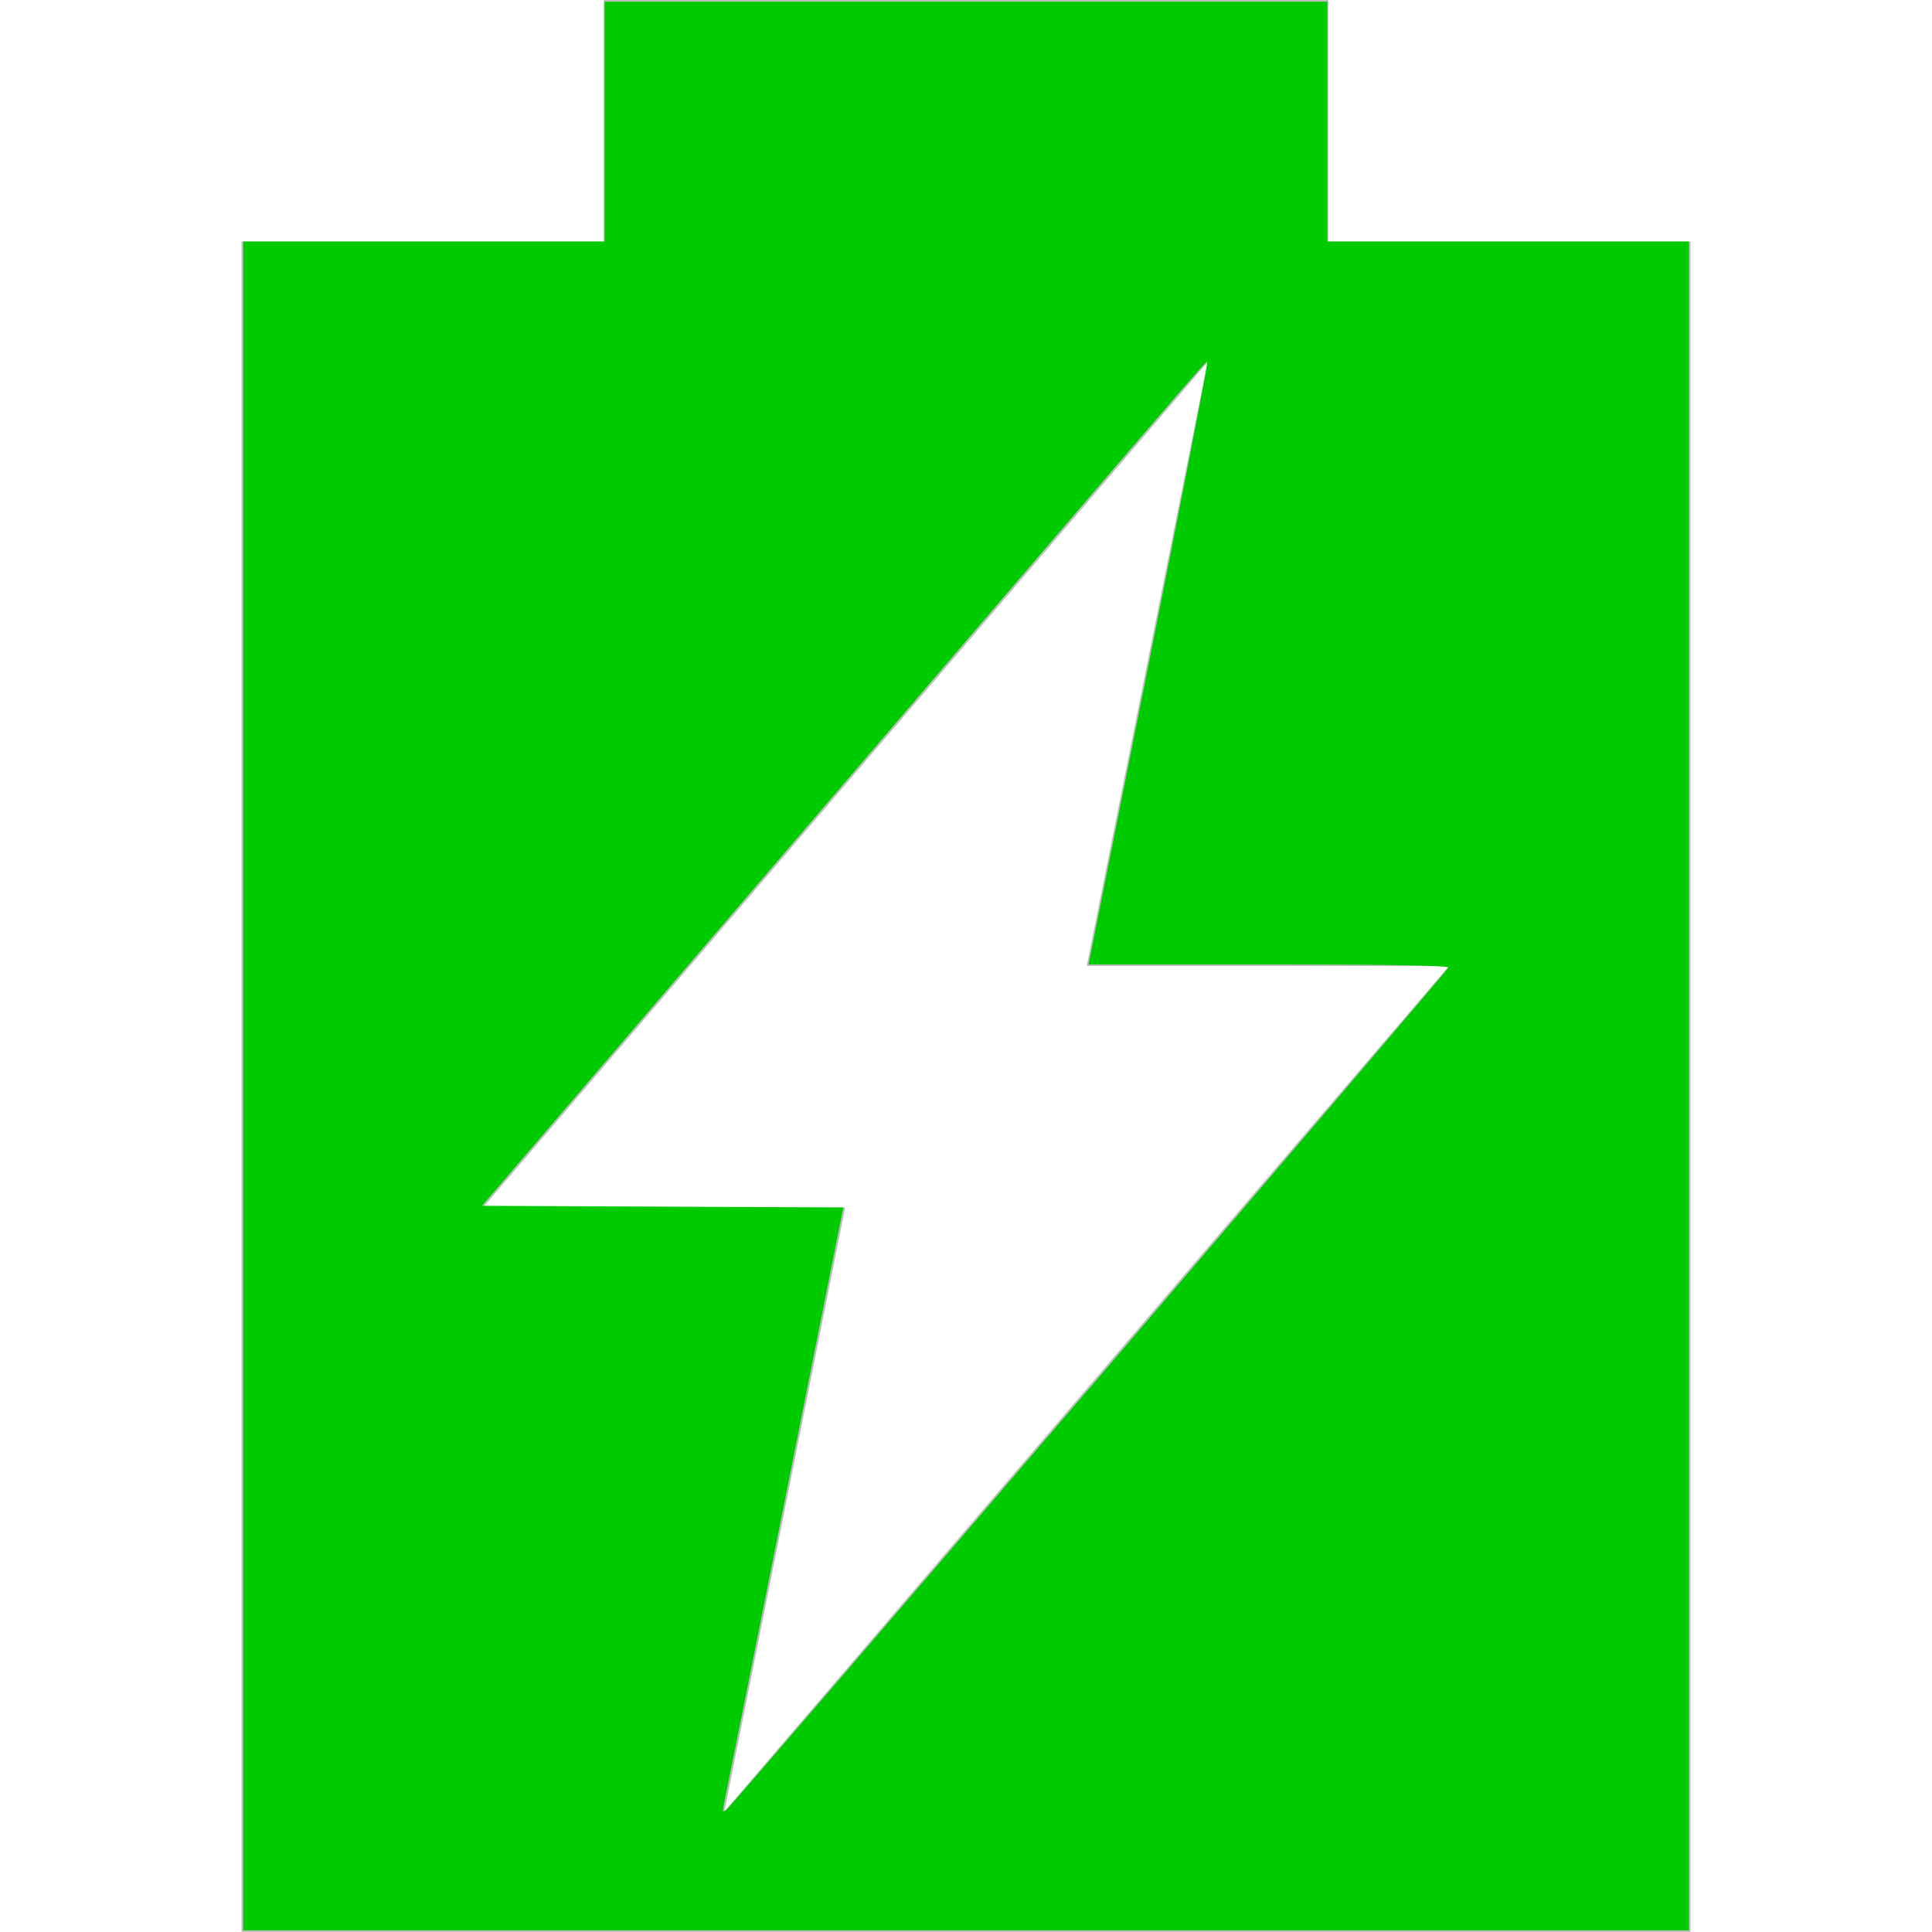
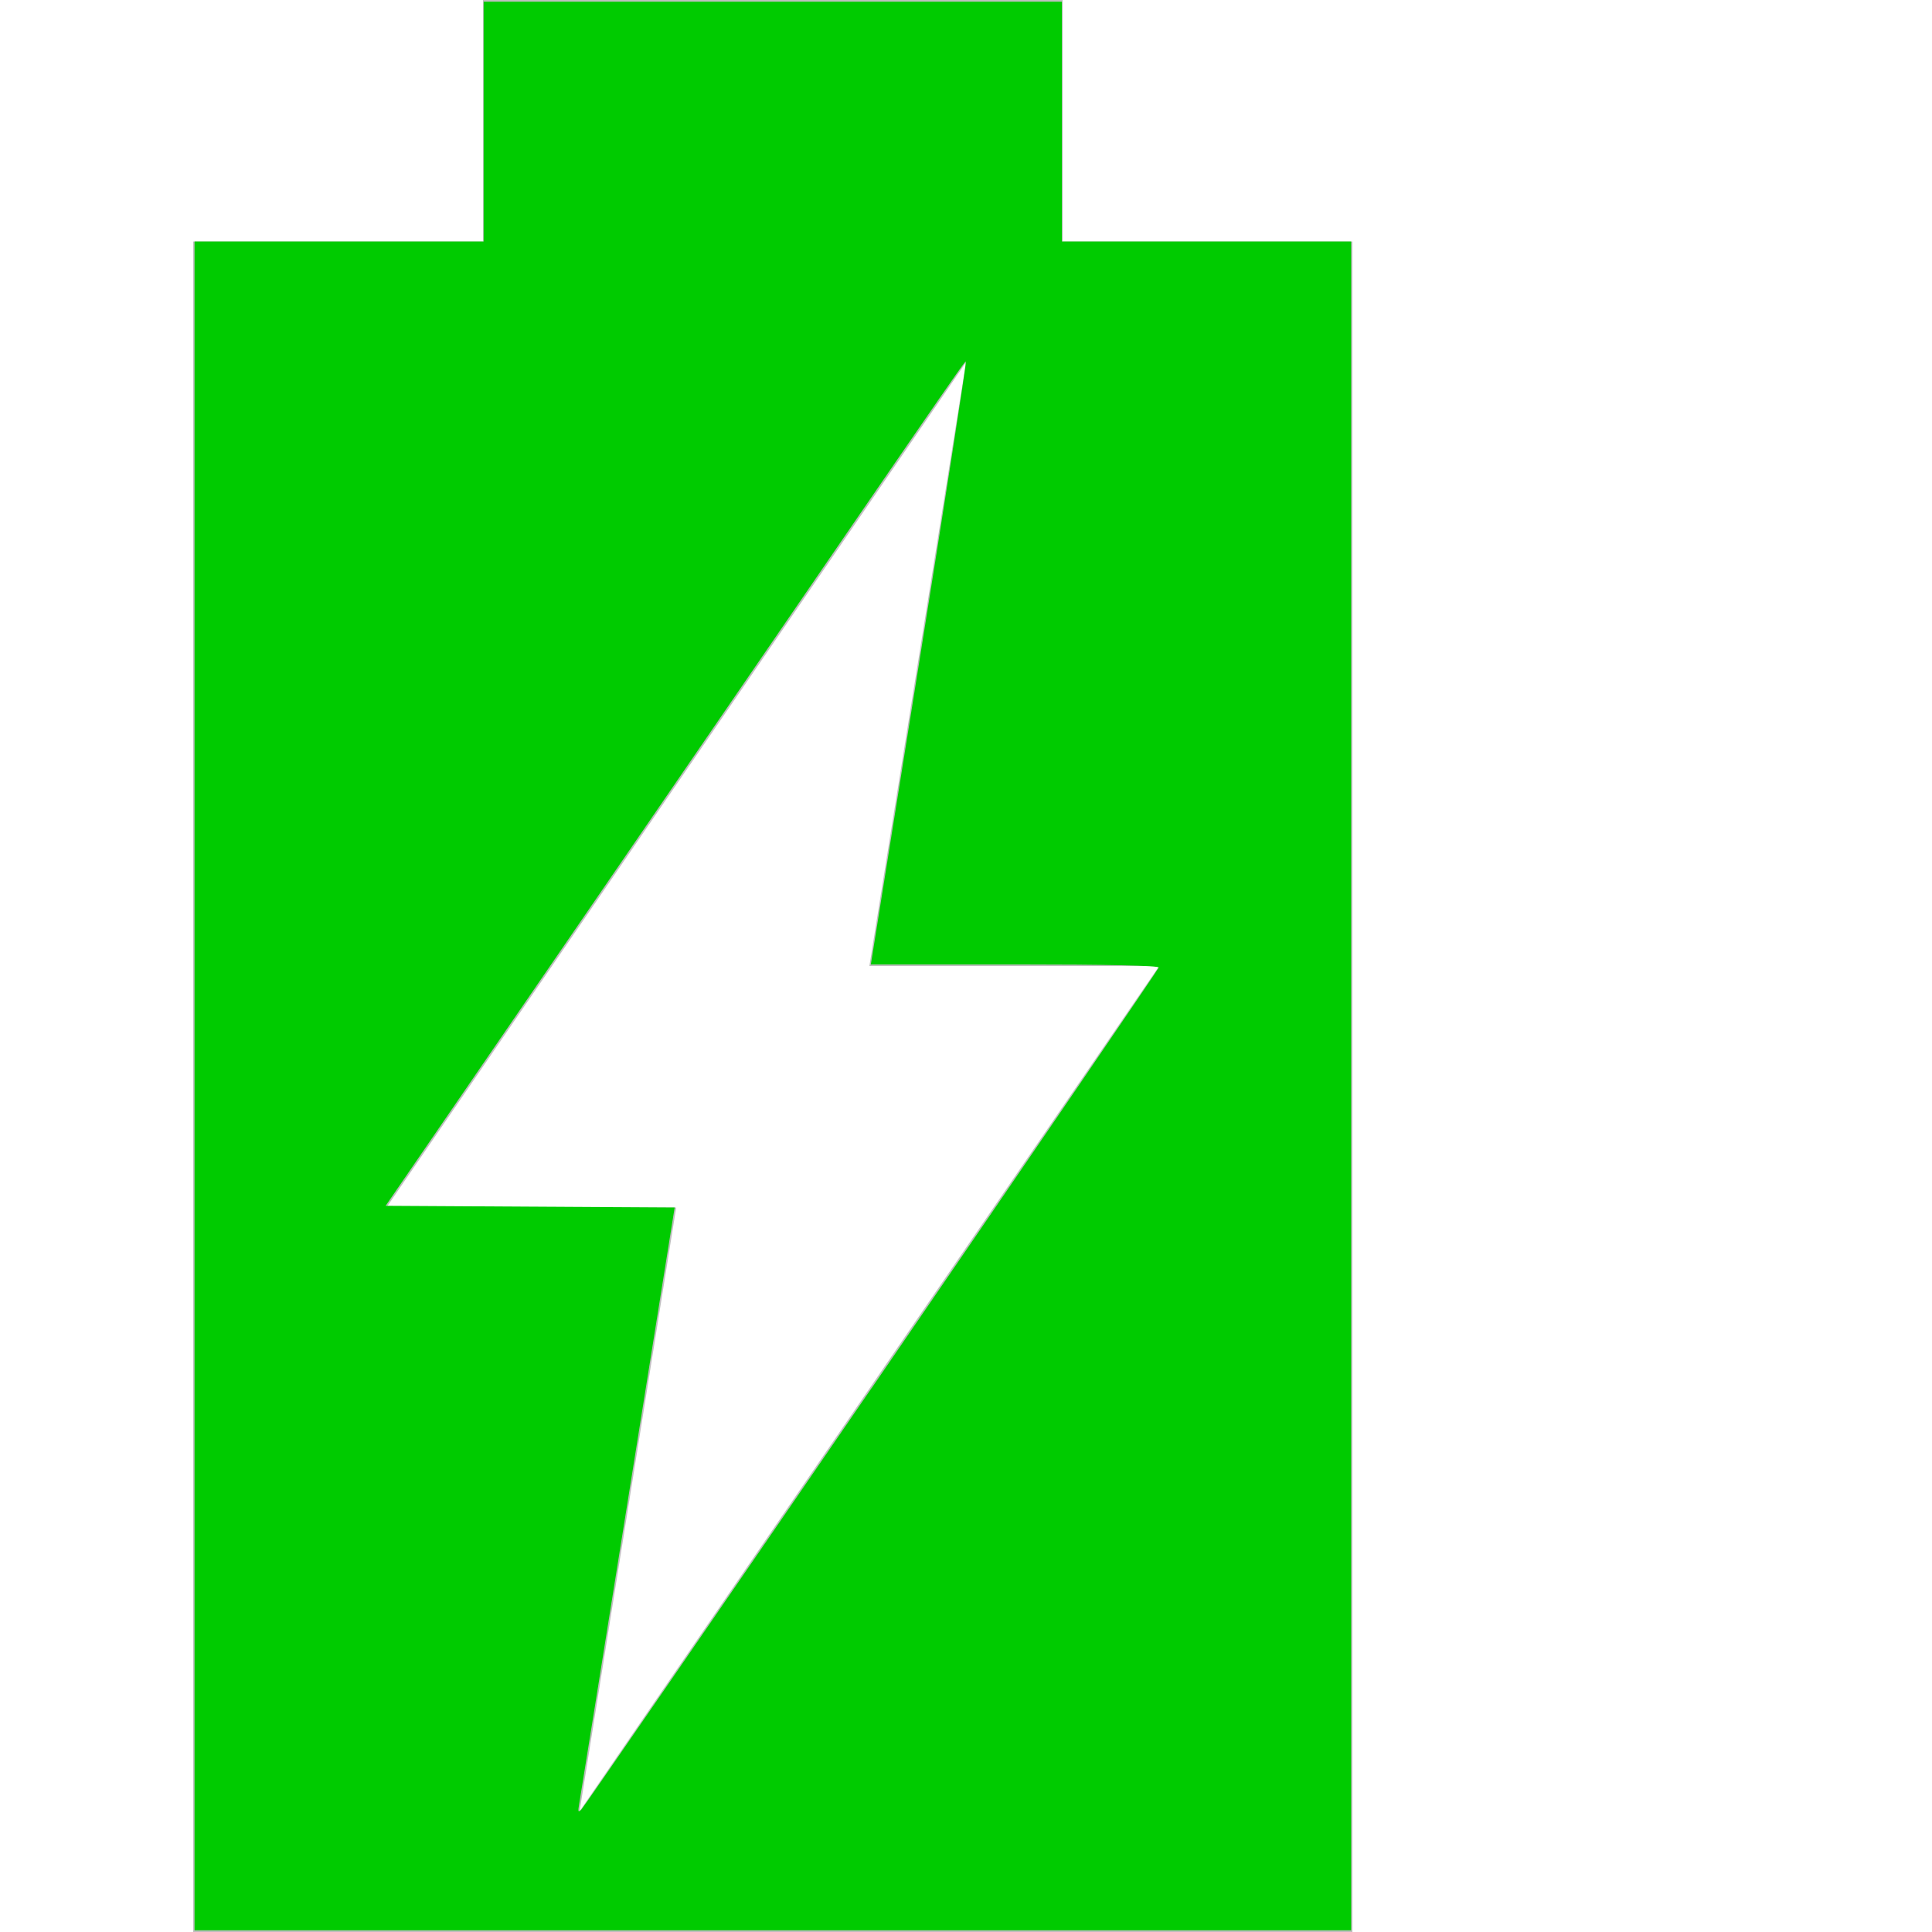
<svg xmlns="http://www.w3.org/2000/svg" viewBox="0 0 16 16" version="1.1" id="svg4">
  <defs id="defs8" />
-   <path d="m 5 0 l 0 2 l -3 0 l 0 14 l 12 0 l 0 -14 l -3 0 l 0 -2 l -6 0 z m 5 3 l -1 5 l 3 0 l -6 7 l 1 -5 l -3 0 l 6 -7 z" style="fill:#bebebe" id="path2" />
-   <path style="fill:#00cb00;stroke-width:0.027" d="M 2.014,8.993 V 2 H 3.51 5.007 V 1.007 0.014 H 8 10.993 V 1.007 2 h 1.497 1.497 V 8.993 15.986 H 8 2.014 Z M 9.024,11.495 C 10.653,9.594 11.99,8.027 11.995,8.013 c 0.006,-0.017 -0.54,-0.026 -1.486,-0.026 H 9.015 L 9.512,5.503 C 9.785,4.138 10.003,3.015 9.997,3.009 9.982,2.993 10.291,2.635 6.965,6.517 l -2.973,3.469 1.496,0.007 1.496,0.007 -0.485,2.428 c -0.267,1.336 -0.493,2.465 -0.503,2.509 -0.015,0.07 -0.012,0.076 0.024,0.047 0.023,-0.019 1.374,-1.589 3.004,-3.49 z" id="path835" />
+   <g transform="scale(0.8,1)">
+     <path d="m 5 0 l 0 2 l -3 0 l 0 14 l 12 0 l 0 -14 l -3 0 l 0 -2 l -6 0 z m 5 3 l -1 5 l 3 0 l -6 7 l 1 -5 l -3 0 l 6 -7 z" style="fill:#bebebe" id="path2" />
+     <path style="fill:#00cb00;stroke-width:0.027" d="M 2.014,8.993 V 2 H 3.51 5.007 V 1.007 0.014 H 8 10.993 V 1.007 2 h 1.497 1.497 V 8.993 15.986 H 8 2.014 Z M 9.024,11.495 C 10.653,9.594 11.99,8.027 11.995,8.013 c 0.006,-0.017 -0.54,-0.026 -1.486,-0.026 H 9.015 L 9.512,5.503 C 9.785,4.138 10.003,3.015 9.997,3.009 9.982,2.993 10.291,2.635 6.965,6.517 l -2.973,3.469 1.496,0.007 1.496,0.007 -0.485,2.428 c -0.267,1.336 -0.493,2.465 -0.503,2.509 -0.015,0.07 -0.012,0.076 0.024,0.047 0.023,-0.019 1.374,-1.589 3.004,-3.49 z" id="path835" />
+   </g>
</svg>
